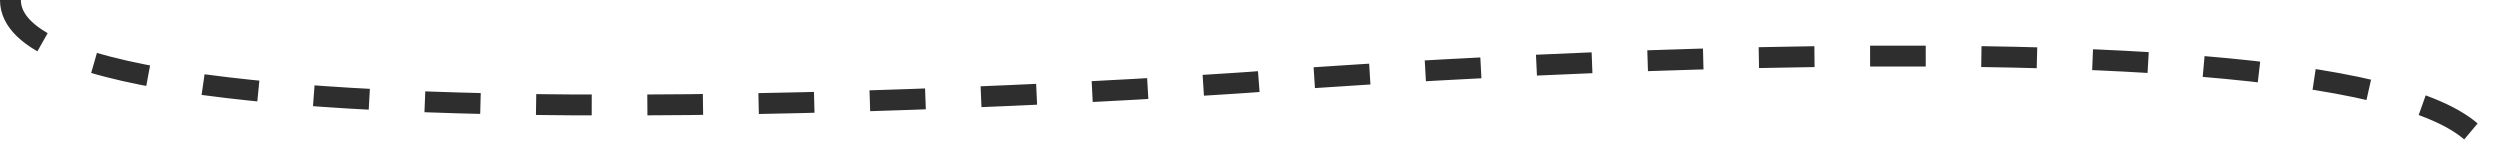
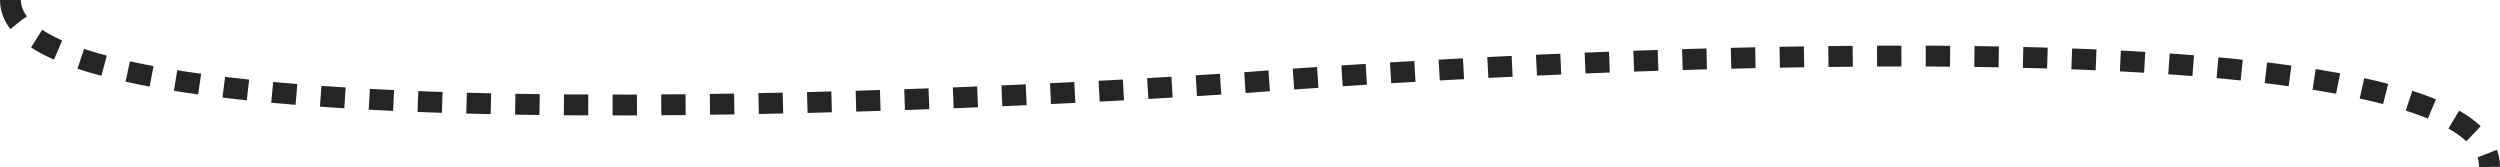
<svg xmlns="http://www.w3.org/2000/svg" width="719" height="48" viewBox="0 0 719 48" fill="none">
-   <path d="M3 0C3 49 359.5 23.655 359.5 23.655C359.5 23.655 716 -4.5 716 48" stroke="#2E2E2E" stroke-width="6" stroke-dasharray="16 16" />
+   <path d="M3 0C3 49 359.5 23.655 359.5 23.655C359.5 23.655 716 -4.5 716 48" stroke="#252525" stroke-width="6" stroke-dasharray="7 7" />
</svg>
